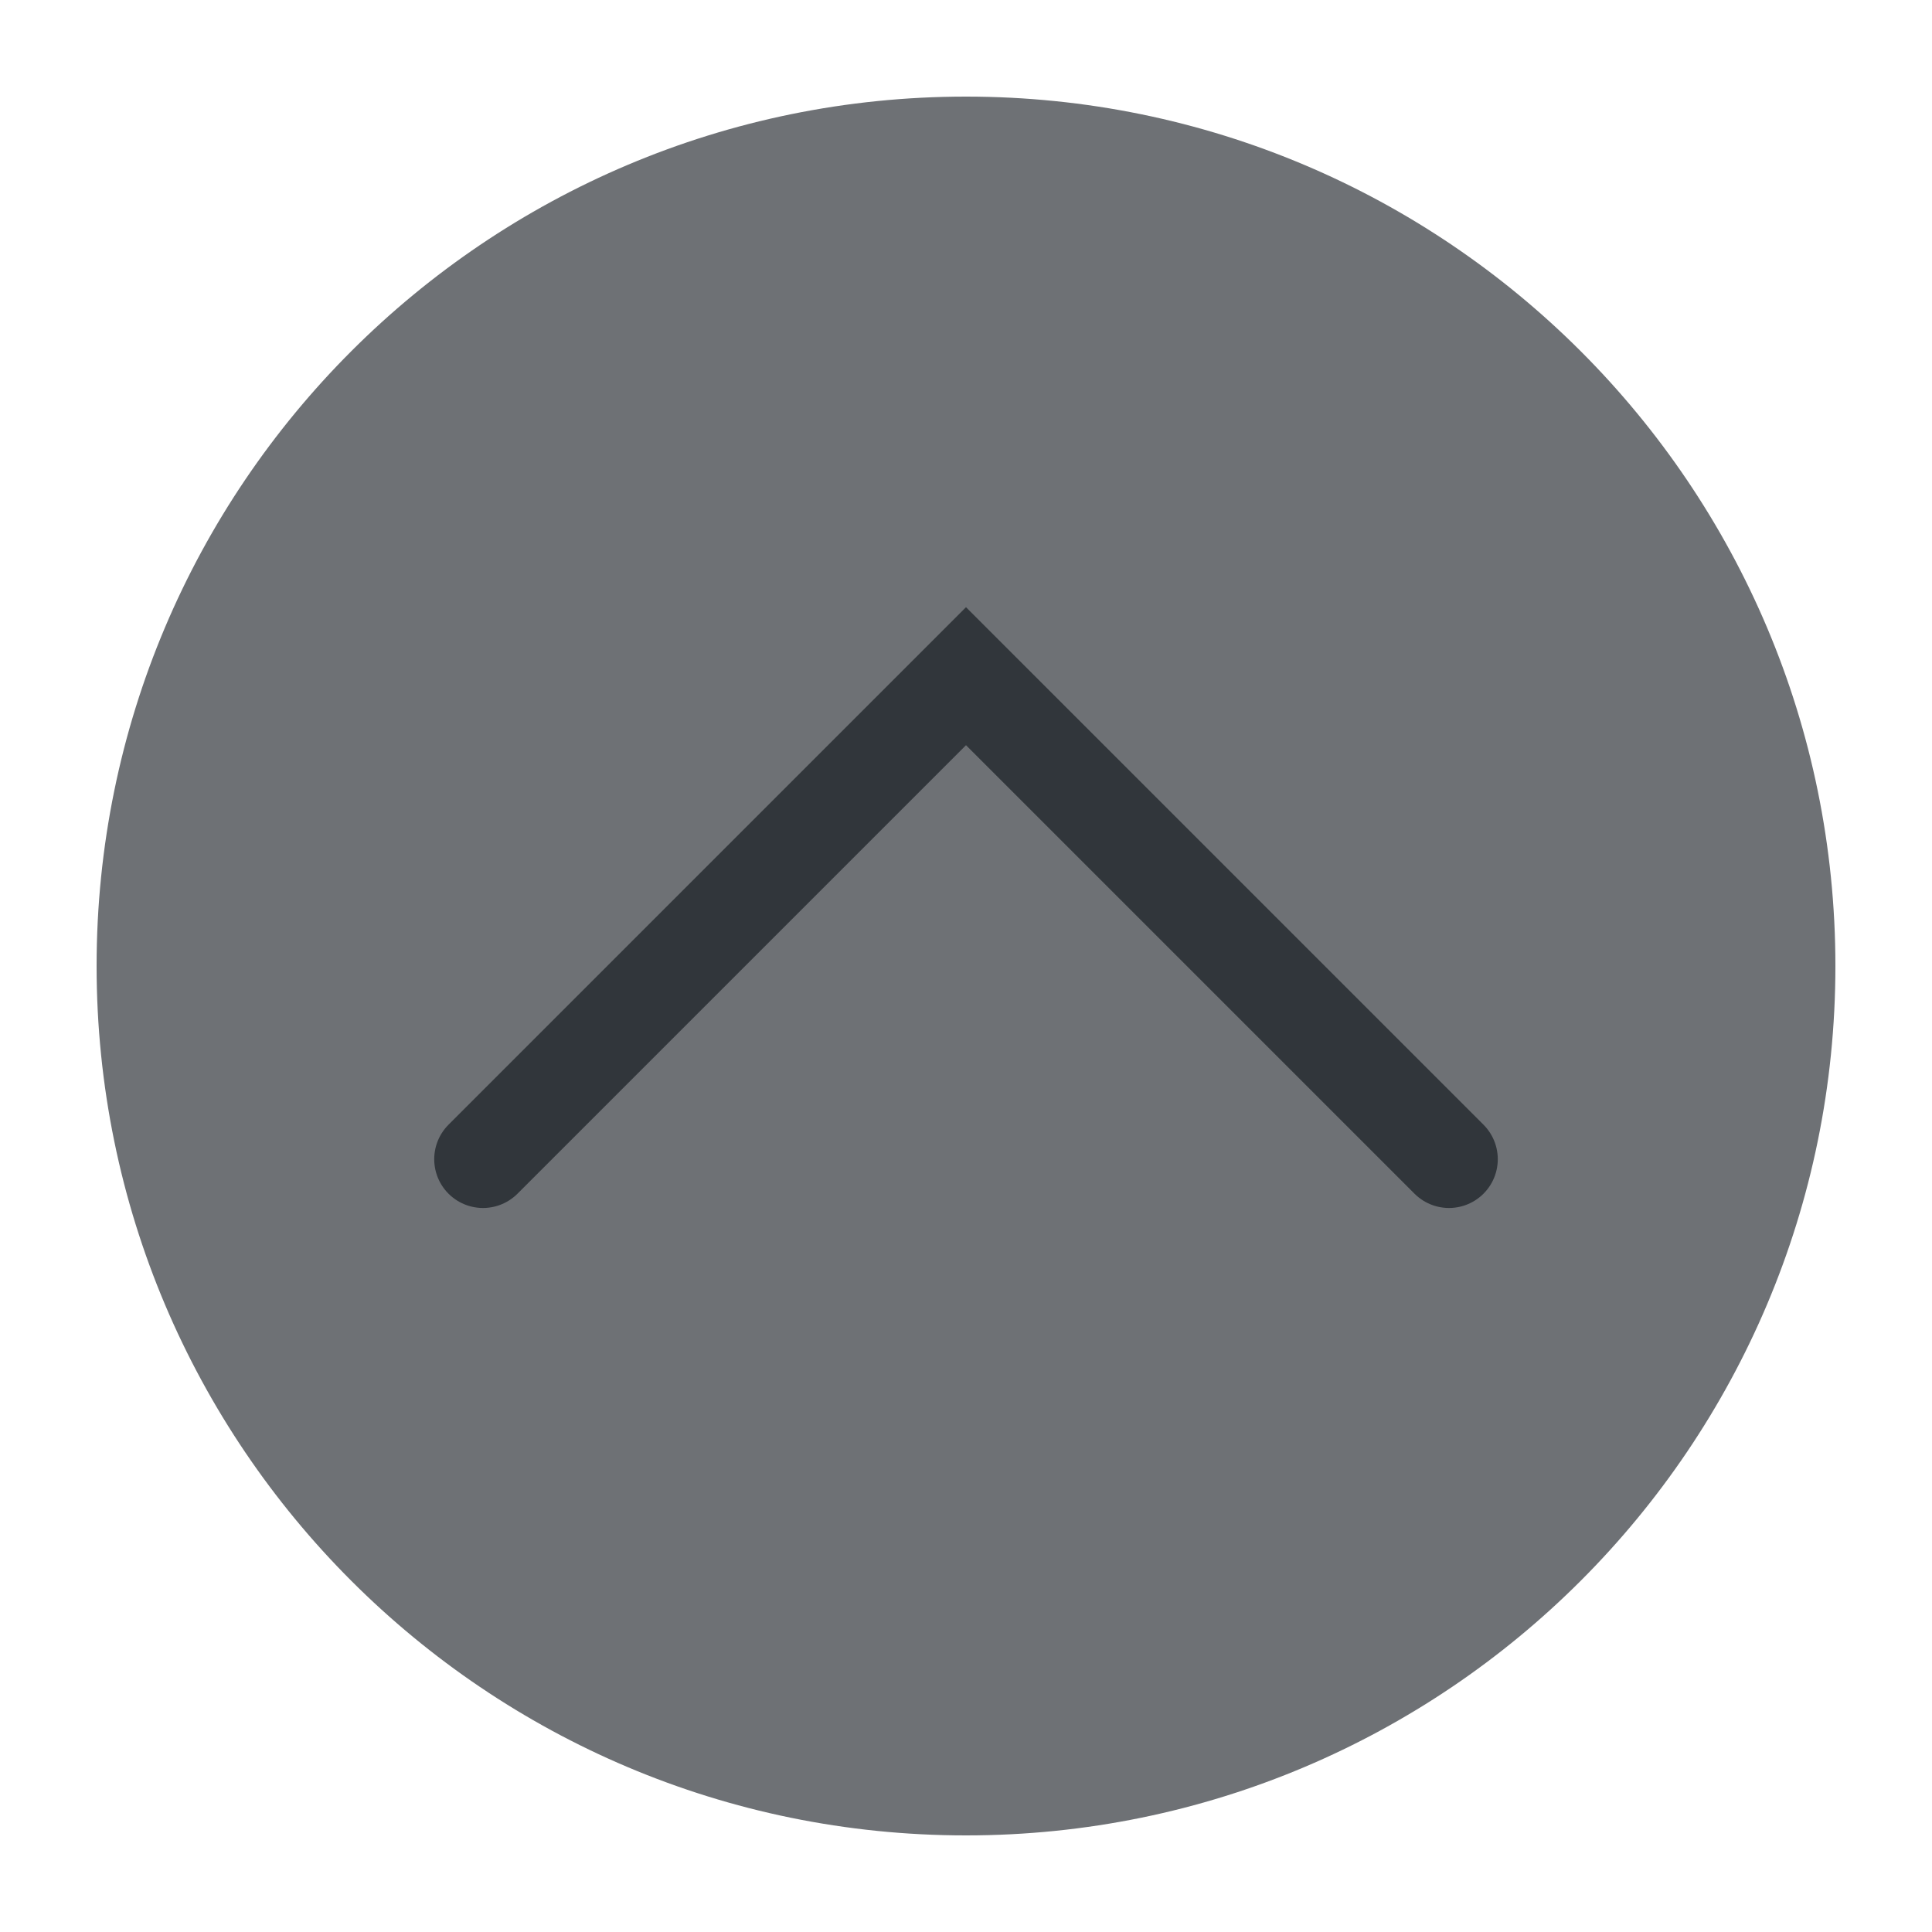
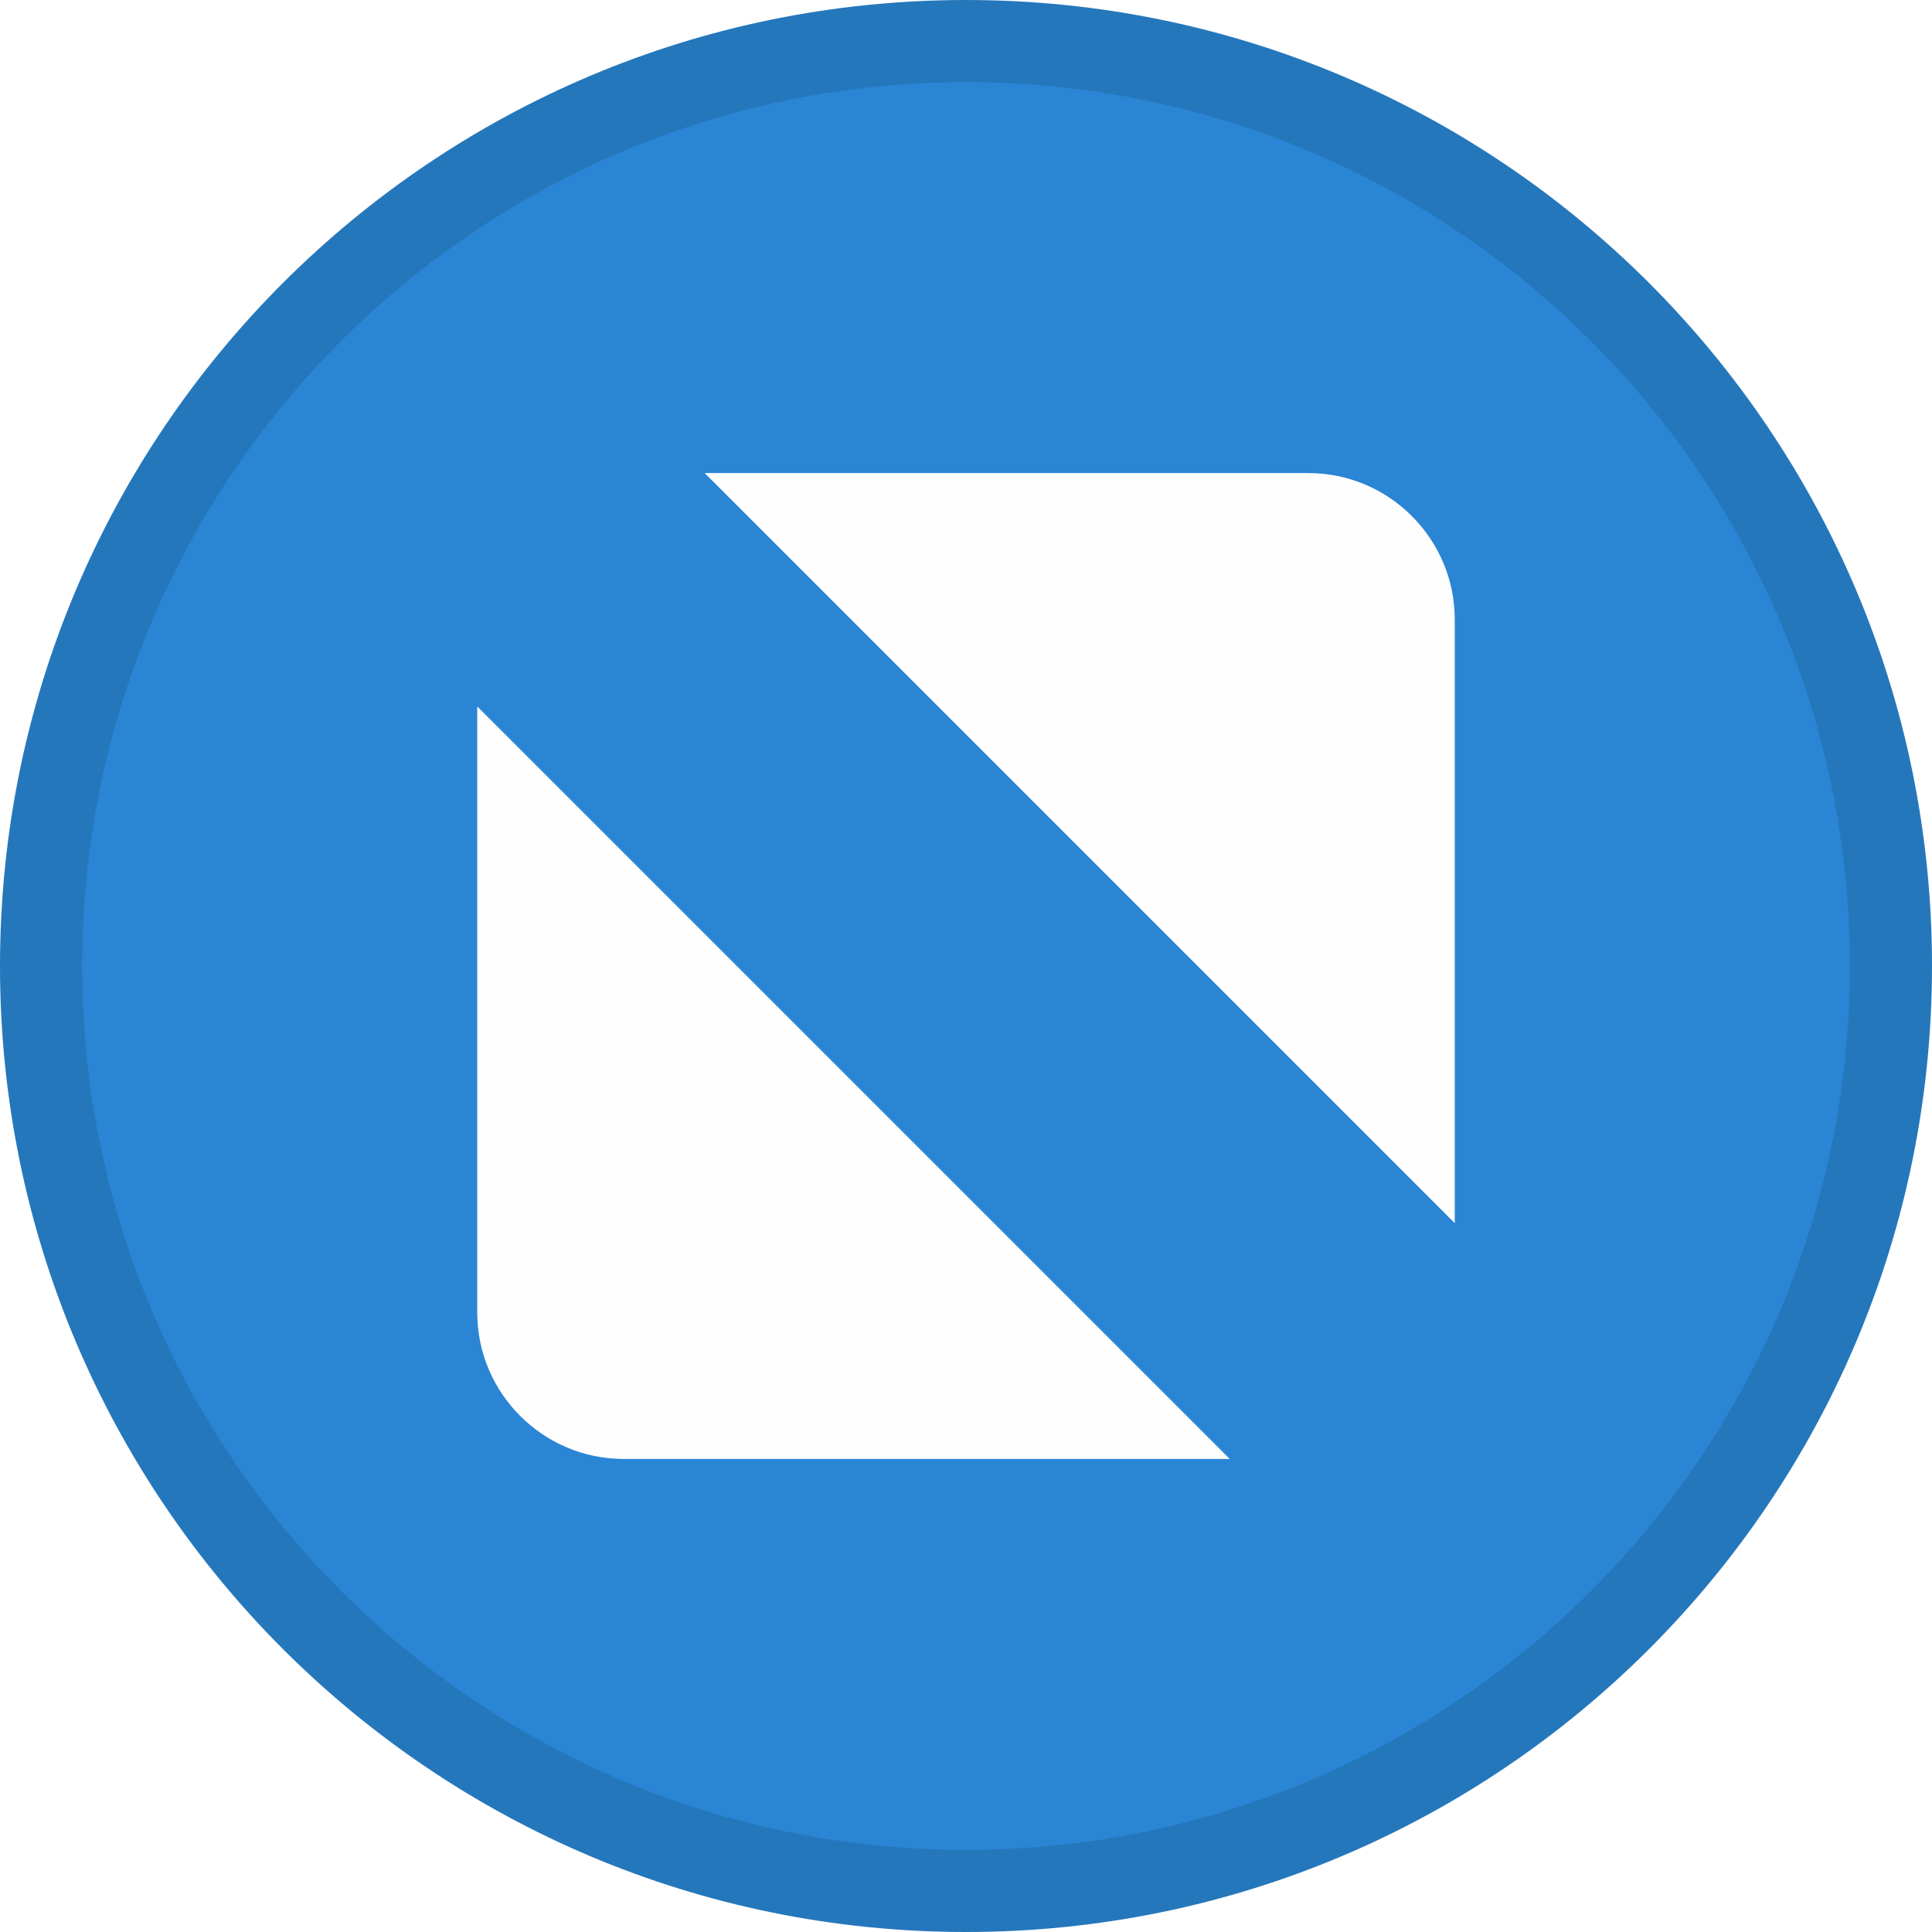
<svg xmlns="http://www.w3.org/2000/svg" viewBox="0 0 50 50" version="1.2" baseProfile="tiny">
  <defs>
</defs>
  <g fill="none" stroke="black" stroke-width="1" fill-rule="evenodd" stroke-linecap="square" stroke-linejoin="bevel">
-     <g fill="#6e7175" fill-opacity="1" stroke="none" transform="matrix(2.5,0,0,2.5,2.5,2.5)" font-family="SF Pro Display" font-size="10" font-weight="400" font-style="normal">
-       <circle cx="9" cy="9" r="9" />
+     <g fill="#2577bb" fill-opacity="1" stroke="none" transform="matrix(0.0548336,0,0,-0.0548338,-0.559759,50.5641)" font-family="SF Pro Display" font-size="10" font-weight="400" font-style="normal">
+       <path vector-effect="none" fill-rule="evenodd" d="M466.138,10.287 C717.934,10.287 922.059,214.413 922.059,466.208 C922.059,718.009 717.934,922.133 466.138,922.133 C214.334,922.133 10.208,718.009 10.208,466.208 C10.208,214.413 214.334,10.287 466.138,10.287 " />
    </g>
-     <g fill="none" stroke="#31363b" stroke-opacity="1" stroke-width="1.01" stroke-linecap="round" stroke-linejoin="miter" stroke-miterlimit="2" transform="matrix(2.5,0,0,2.5,2.5,2.5)" font-family="SF Pro Display" font-size="10" font-weight="400" font-style="normal">
-       <polyline fill="none" vector-effect="none" points="4,11 9,6 14,11 " />
+     <g fill="#2a85d5" fill-opacity="1" stroke="none" transform="matrix(0.0548336,0,0,-0.0548338,-0.559759,50.5641)" font-family="SF Pro Display" font-size="10" font-weight="400" font-style="normal">
+       <path vector-effect="none" fill-rule="evenodd" d="M466.138,49.062 C696.521,49.062 883.283,235.829 883.283,466.208 C883.283,696.596 696.521,883.358 466.138,883.358 C235.75,883.358 48.987,696.596 48.987,466.208 C48.987,235.829 235.75,49.062 466.138,49.062 " />
+     </g>
+     <g fill="#fefefe" fill-opacity="1" stroke="none" transform="matrix(0.0548336,0,0,-0.0548338,-0.559759,50.5641)" font-family="SF Pro Display" font-size="10" font-weight="400" font-style="normal">
+       <path vector-effect="none" fill-rule="evenodd" d="M342.791,698.854 L627.804,698.854 C665.755,698.854 696.809,667.804 696.809,629.85 L696.809,344.842 L342.791,698.854 M590.604,233.567 L304.467,233.567 C266.512,233.567 235.462,264.617 235.462,302.571 L235.462,588.708 L590.604,233.567" />
    </g>
    <g fill="none" stroke="#000000" stroke-opacity="1" stroke-width="1" stroke-linecap="square" stroke-linejoin="bevel" transform="matrix(1,0,0,1,0,0)" font-family="SF Pro Display" font-size="10" font-weight="400" font-style="normal">
</g>
  </g>
</svg>
